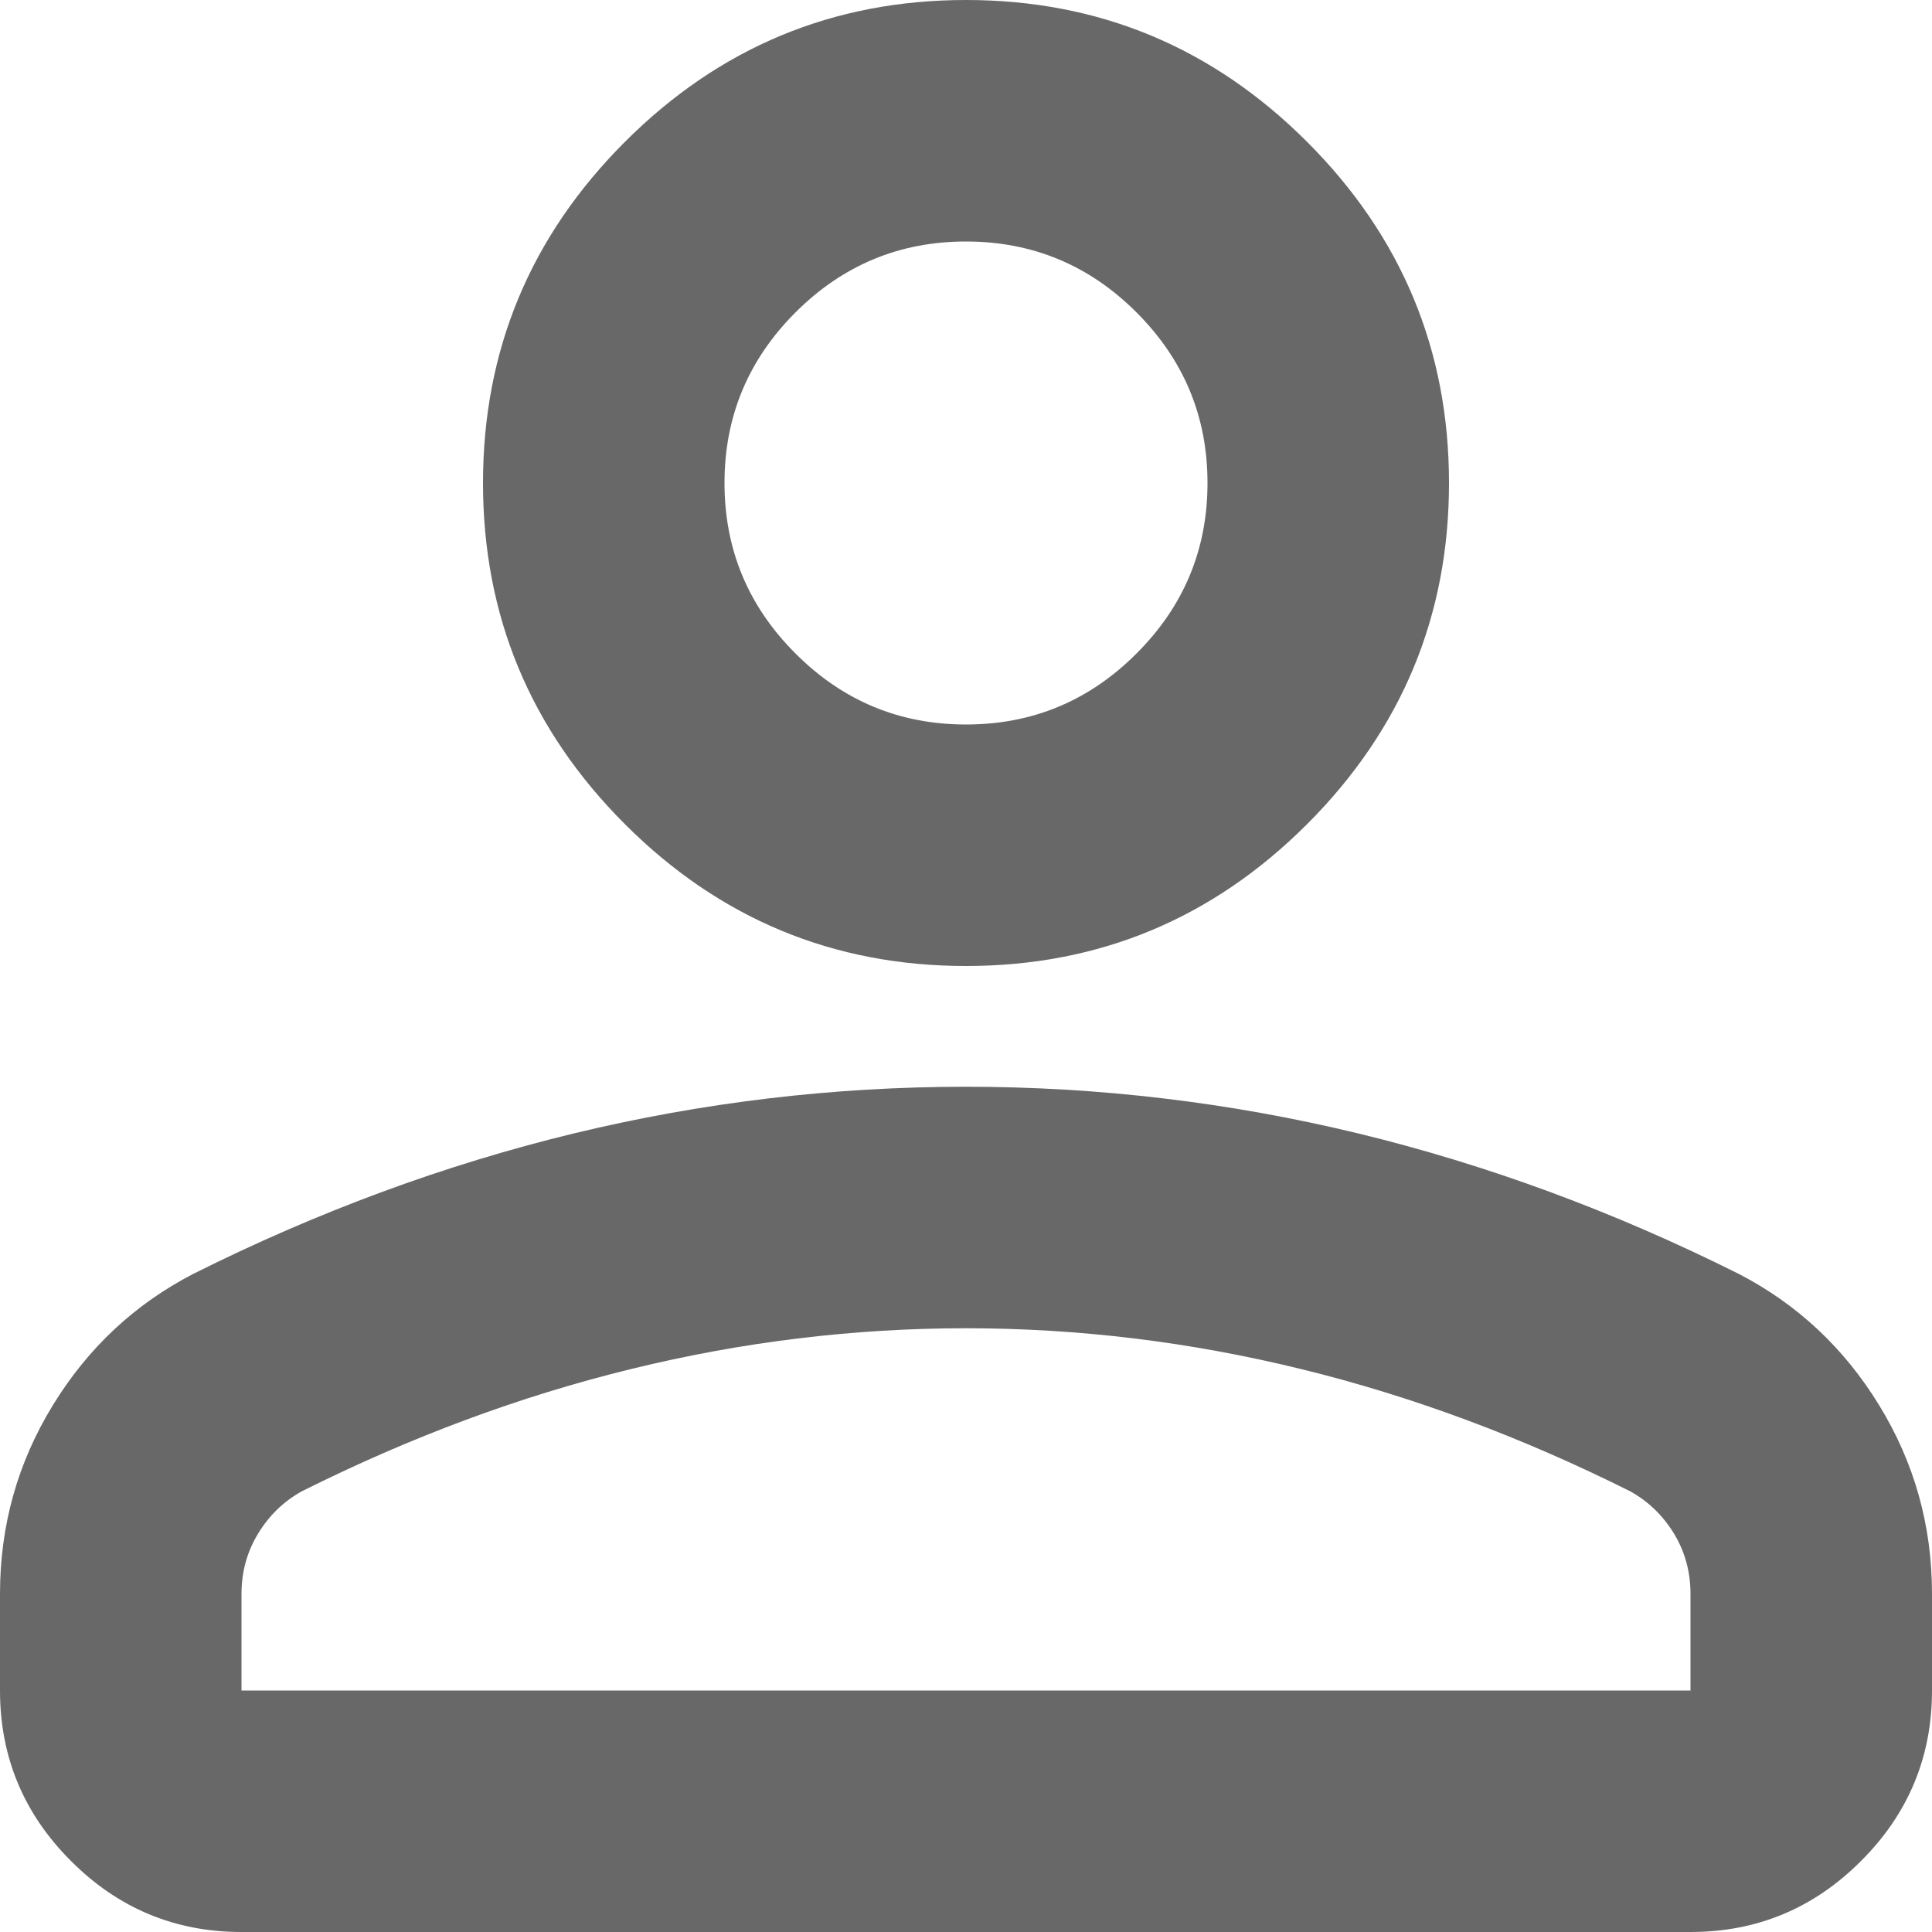
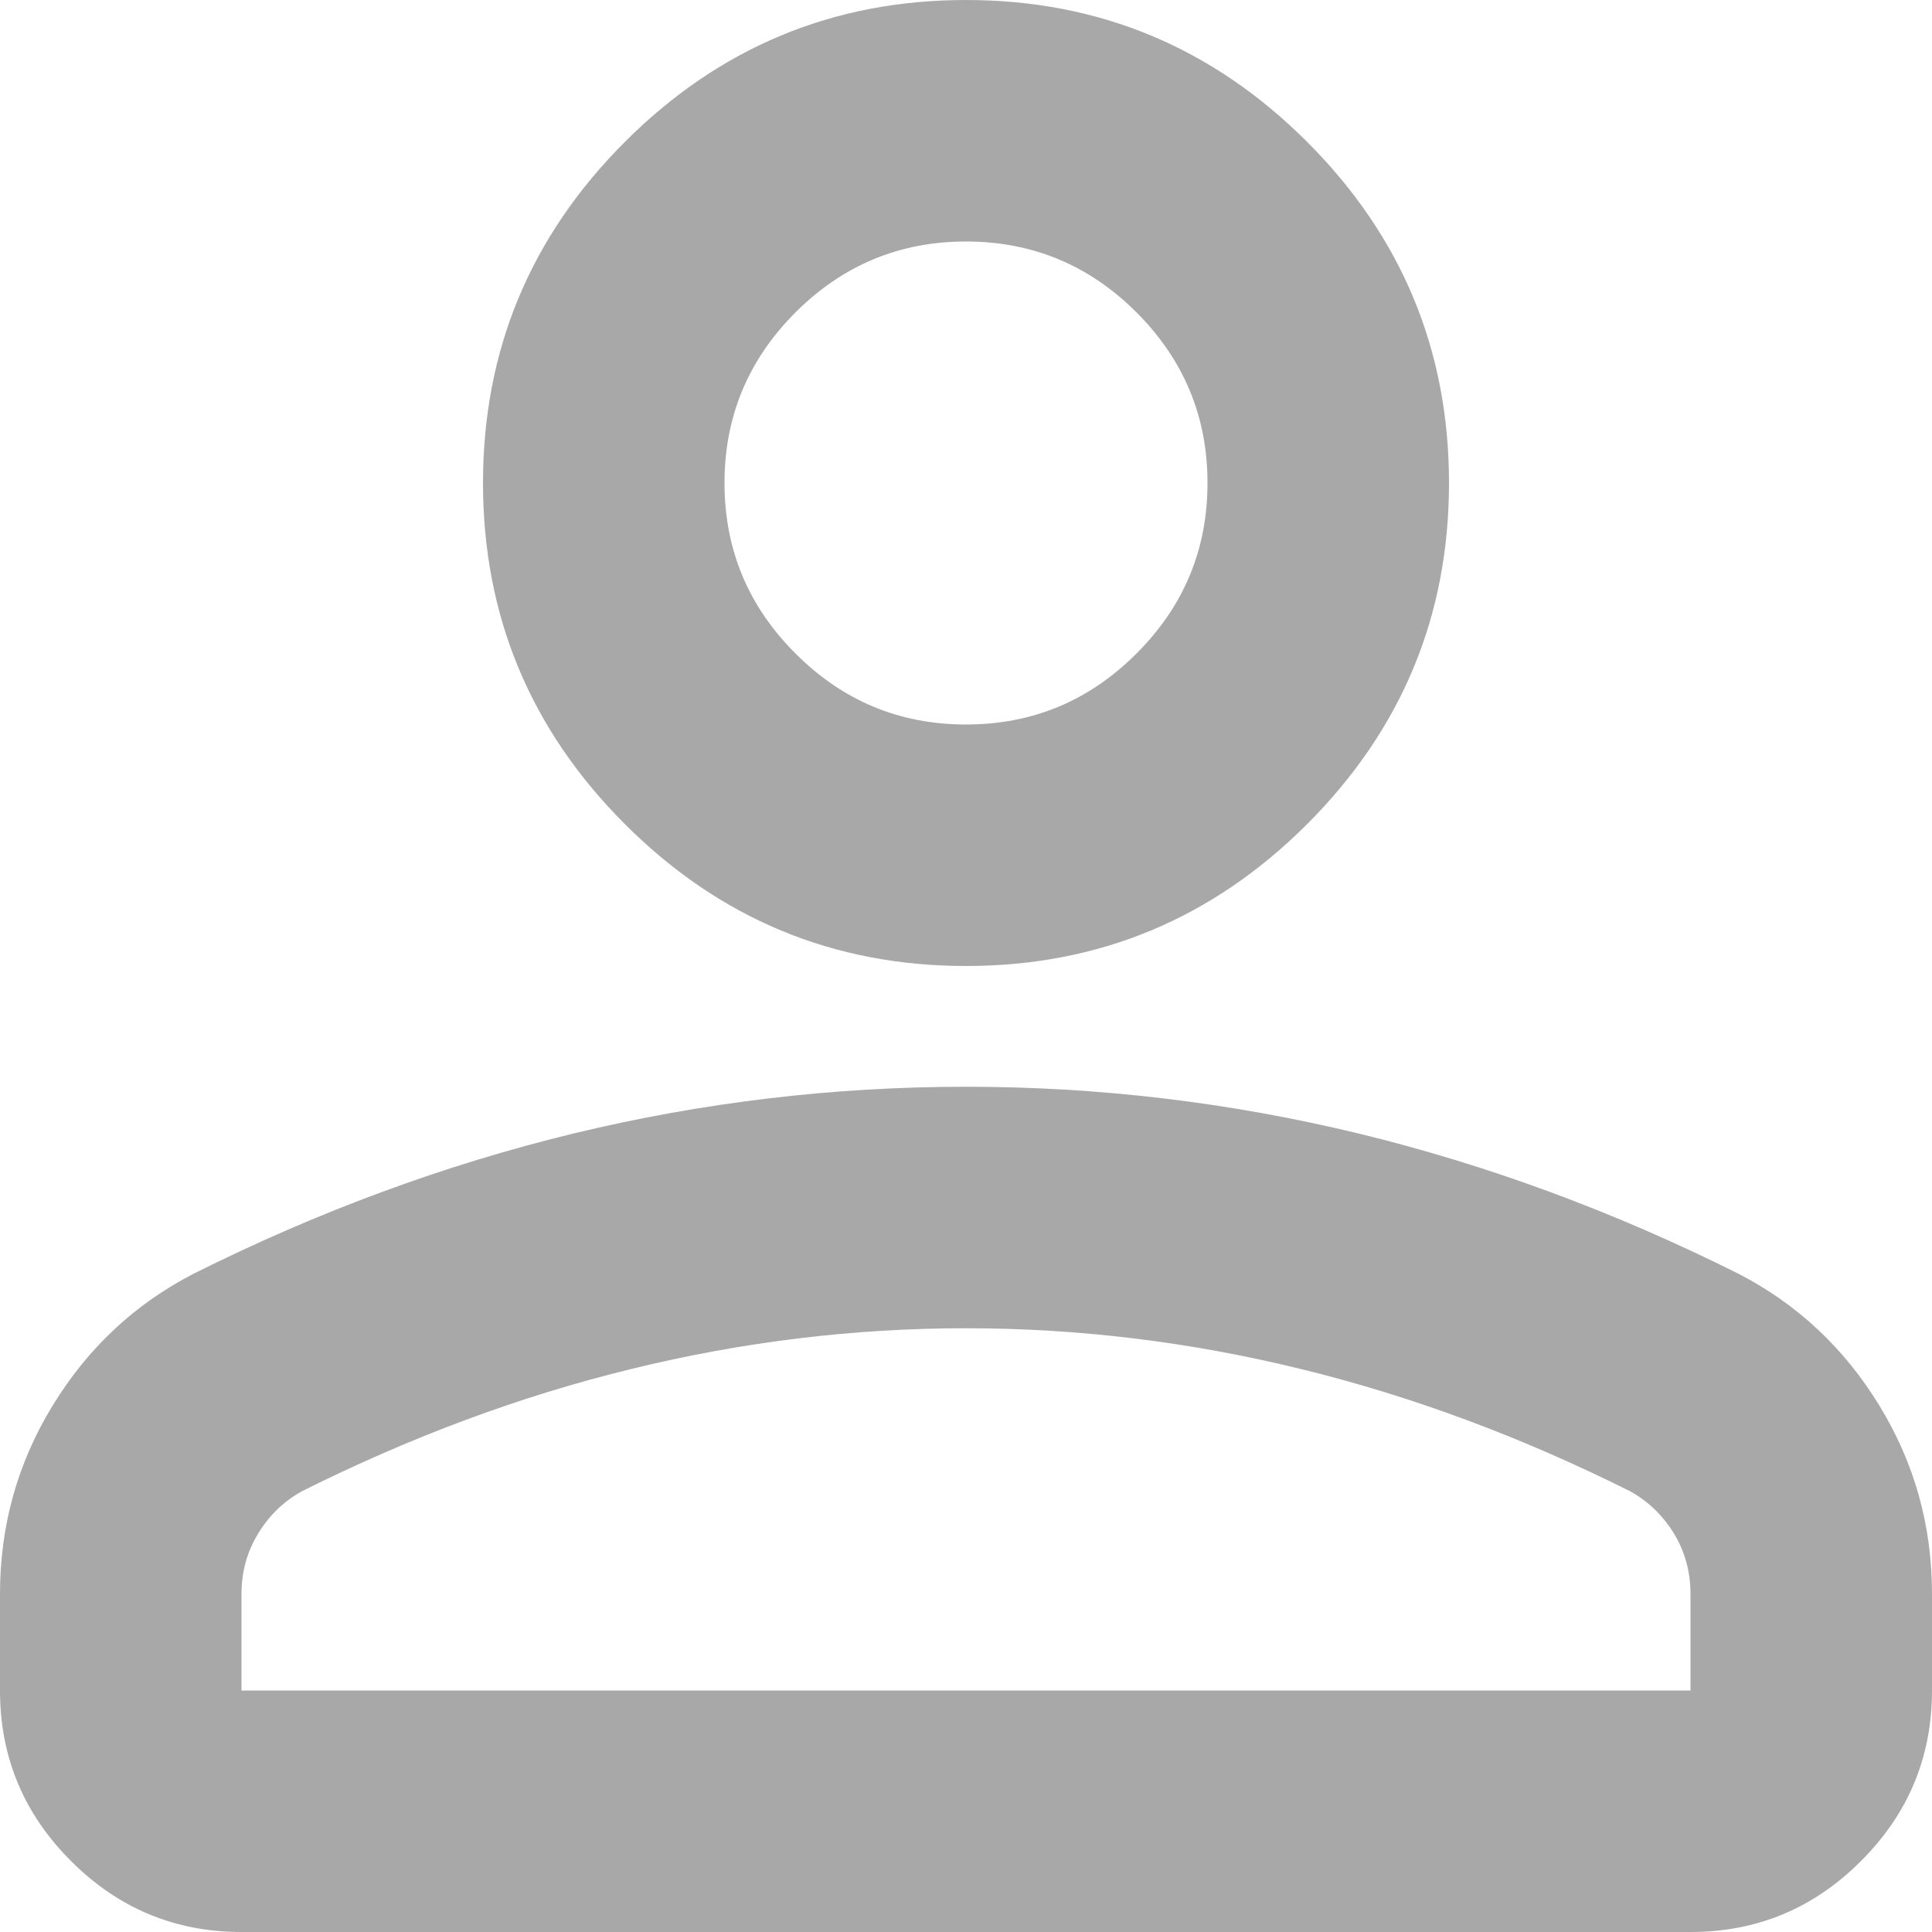
<svg xmlns="http://www.w3.org/2000/svg" width="16" height="16" viewBox="0 0 16 16" fill="none">
-   <path d="M8 8C6.9 8 5.958 7.608 5.175 6.825C4.392 6.042 4 5.1 4 4C4 2.9 4.392 1.958 5.175 1.175C5.958 0.392 6.9 0 8 0C9.1 0 10.042 0.392 10.825 1.175C11.608 1.958 12 2.9 12 4C12 5.1 11.608 6.042 10.825 6.825C10.042 7.608 9.1 8 8 8ZM14 16H2C1.45 16 0.979 15.804 0.588 15.412C0.196 15.021 0 14.55 0 14V13.2C0 12.633 0.146 12.113 0.438 11.637C0.729 11.162 1.117 10.8 1.6 10.55C2.633 10.033 3.683 9.646 4.75 9.387C5.817 9.129 6.9 9 8 9C9.1 9 10.183 9.129 11.25 9.387C12.317 9.646 13.367 10.033 14.4 10.55C14.883 10.8 15.271 11.162 15.562 11.637C15.854 12.113 16 12.633 16 13.2V14C16 14.55 15.804 15.021 15.412 15.412C15.021 15.804 14.55 16 14 16ZM2 14H14V13.2C14 13.017 13.954 12.85 13.863 12.7C13.771 12.55 13.65 12.433 13.5 12.35C12.6 11.9 11.692 11.562 10.775 11.338C9.858 11.113 8.933 11 8 11C7.067 11 6.142 11.113 5.225 11.338C4.308 11.562 3.4 11.9 2.5 12.35C2.35 12.433 2.229 12.55 2.138 12.7C2.046 12.85 2 13.017 2 13.2V14ZM8 6C8.55 6 9.021 5.804 9.412 5.412C9.804 5.021 10 4.55 10 4C10 3.45 9.804 2.979 9.412 2.587C9.021 2.196 8.55 2 8 2C7.45 2 6.979 2.196 6.588 2.587C6.196 2.979 6 3.45 6 4C6 4.55 6.196 5.021 6.588 5.412C6.979 5.804 7.45 6 8 6Z" fill="#686868" />
+   <path d="M8 8C6.9 8 5.958 7.608 5.175 6.825C4.392 6.042 4 5.1 4 4C4 2.9 4.392 1.958 5.175 1.175C5.958 0.392 6.9 0 8 0C9.1 0 10.042 0.392 10.825 1.175C11.608 1.958 12 2.9 12 4C12 5.1 11.608 6.042 10.825 6.825C10.042 7.608 9.1 8 8 8ZM14 16H2C1.45 16 0.979 15.804 0.588 15.412C0.196 15.021 0 14.55 0 14V13.2C0 12.633 0.146 12.113 0.438 11.637C0.729 11.162 1.117 10.8 1.6 10.55C2.633 10.033 3.683 9.646 4.75 9.387C5.817 9.129 6.9 9 8 9C9.1 9 10.183 9.129 11.25 9.387C12.317 9.646 13.367 10.033 14.4 10.55C14.883 10.8 15.271 11.162 15.562 11.637C15.854 12.113 16 12.633 16 13.2V14C16 14.55 15.804 15.021 15.412 15.412C15.021 15.804 14.55 16 14 16ZM2 14H14V13.2C14 13.017 13.954 12.85 13.863 12.7C13.771 12.55 13.65 12.433 13.5 12.35C12.6 11.9 11.692 11.562 10.775 11.338C9.858 11.113 8.933 11 8 11C7.067 11 6.142 11.113 5.225 11.338C4.308 11.562 3.4 11.9 2.5 12.35C2.35 12.433 2.229 12.55 2.138 12.7C2.046 12.85 2 13.017 2 13.2V14ZM8 6C8.55 6 9.021 5.804 9.412 5.412C9.804 5.021 10 4.55 10 4C10 3.45 9.804 2.979 9.412 2.587C9.021 2.196 8.55 2 8 2C7.45 2 6.979 2.196 6.588 2.587C6.196 2.979 6 3.45 6 4C6 4.55 6.196 5.021 6.588 5.412C6.979 5.804 7.45 6 8 6Z" fill="#A8A8A8" />
</svg>
